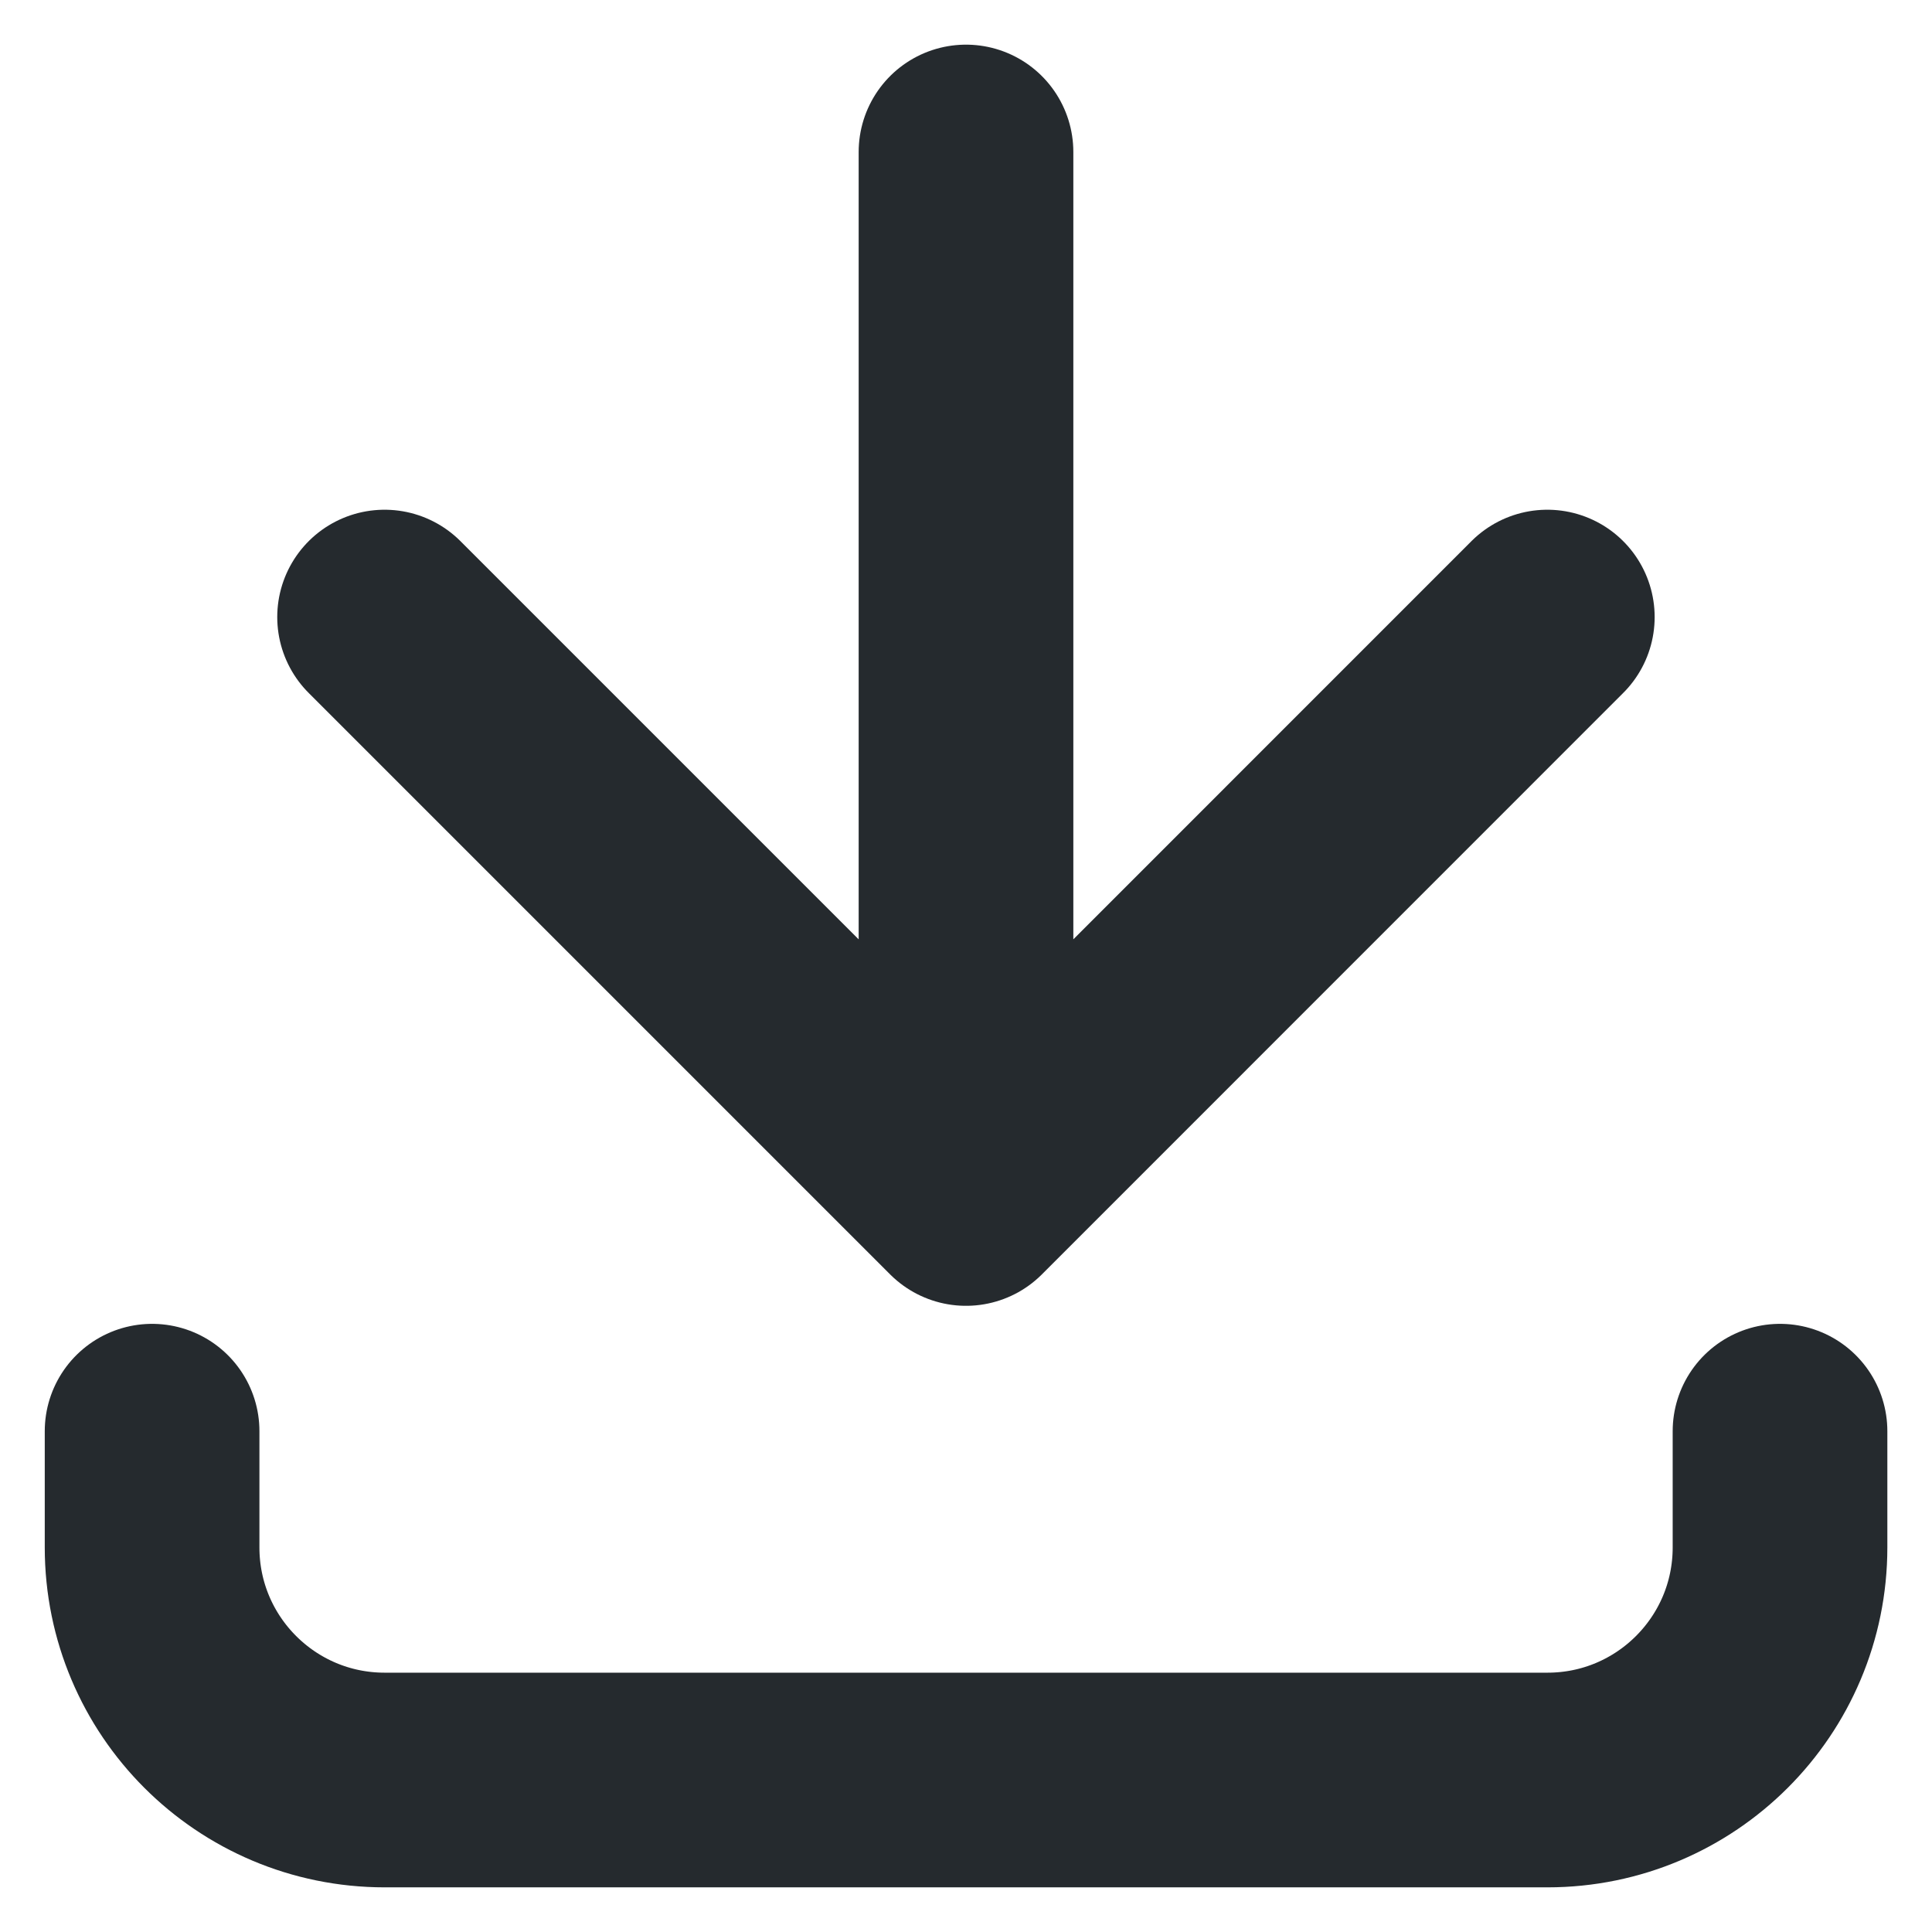
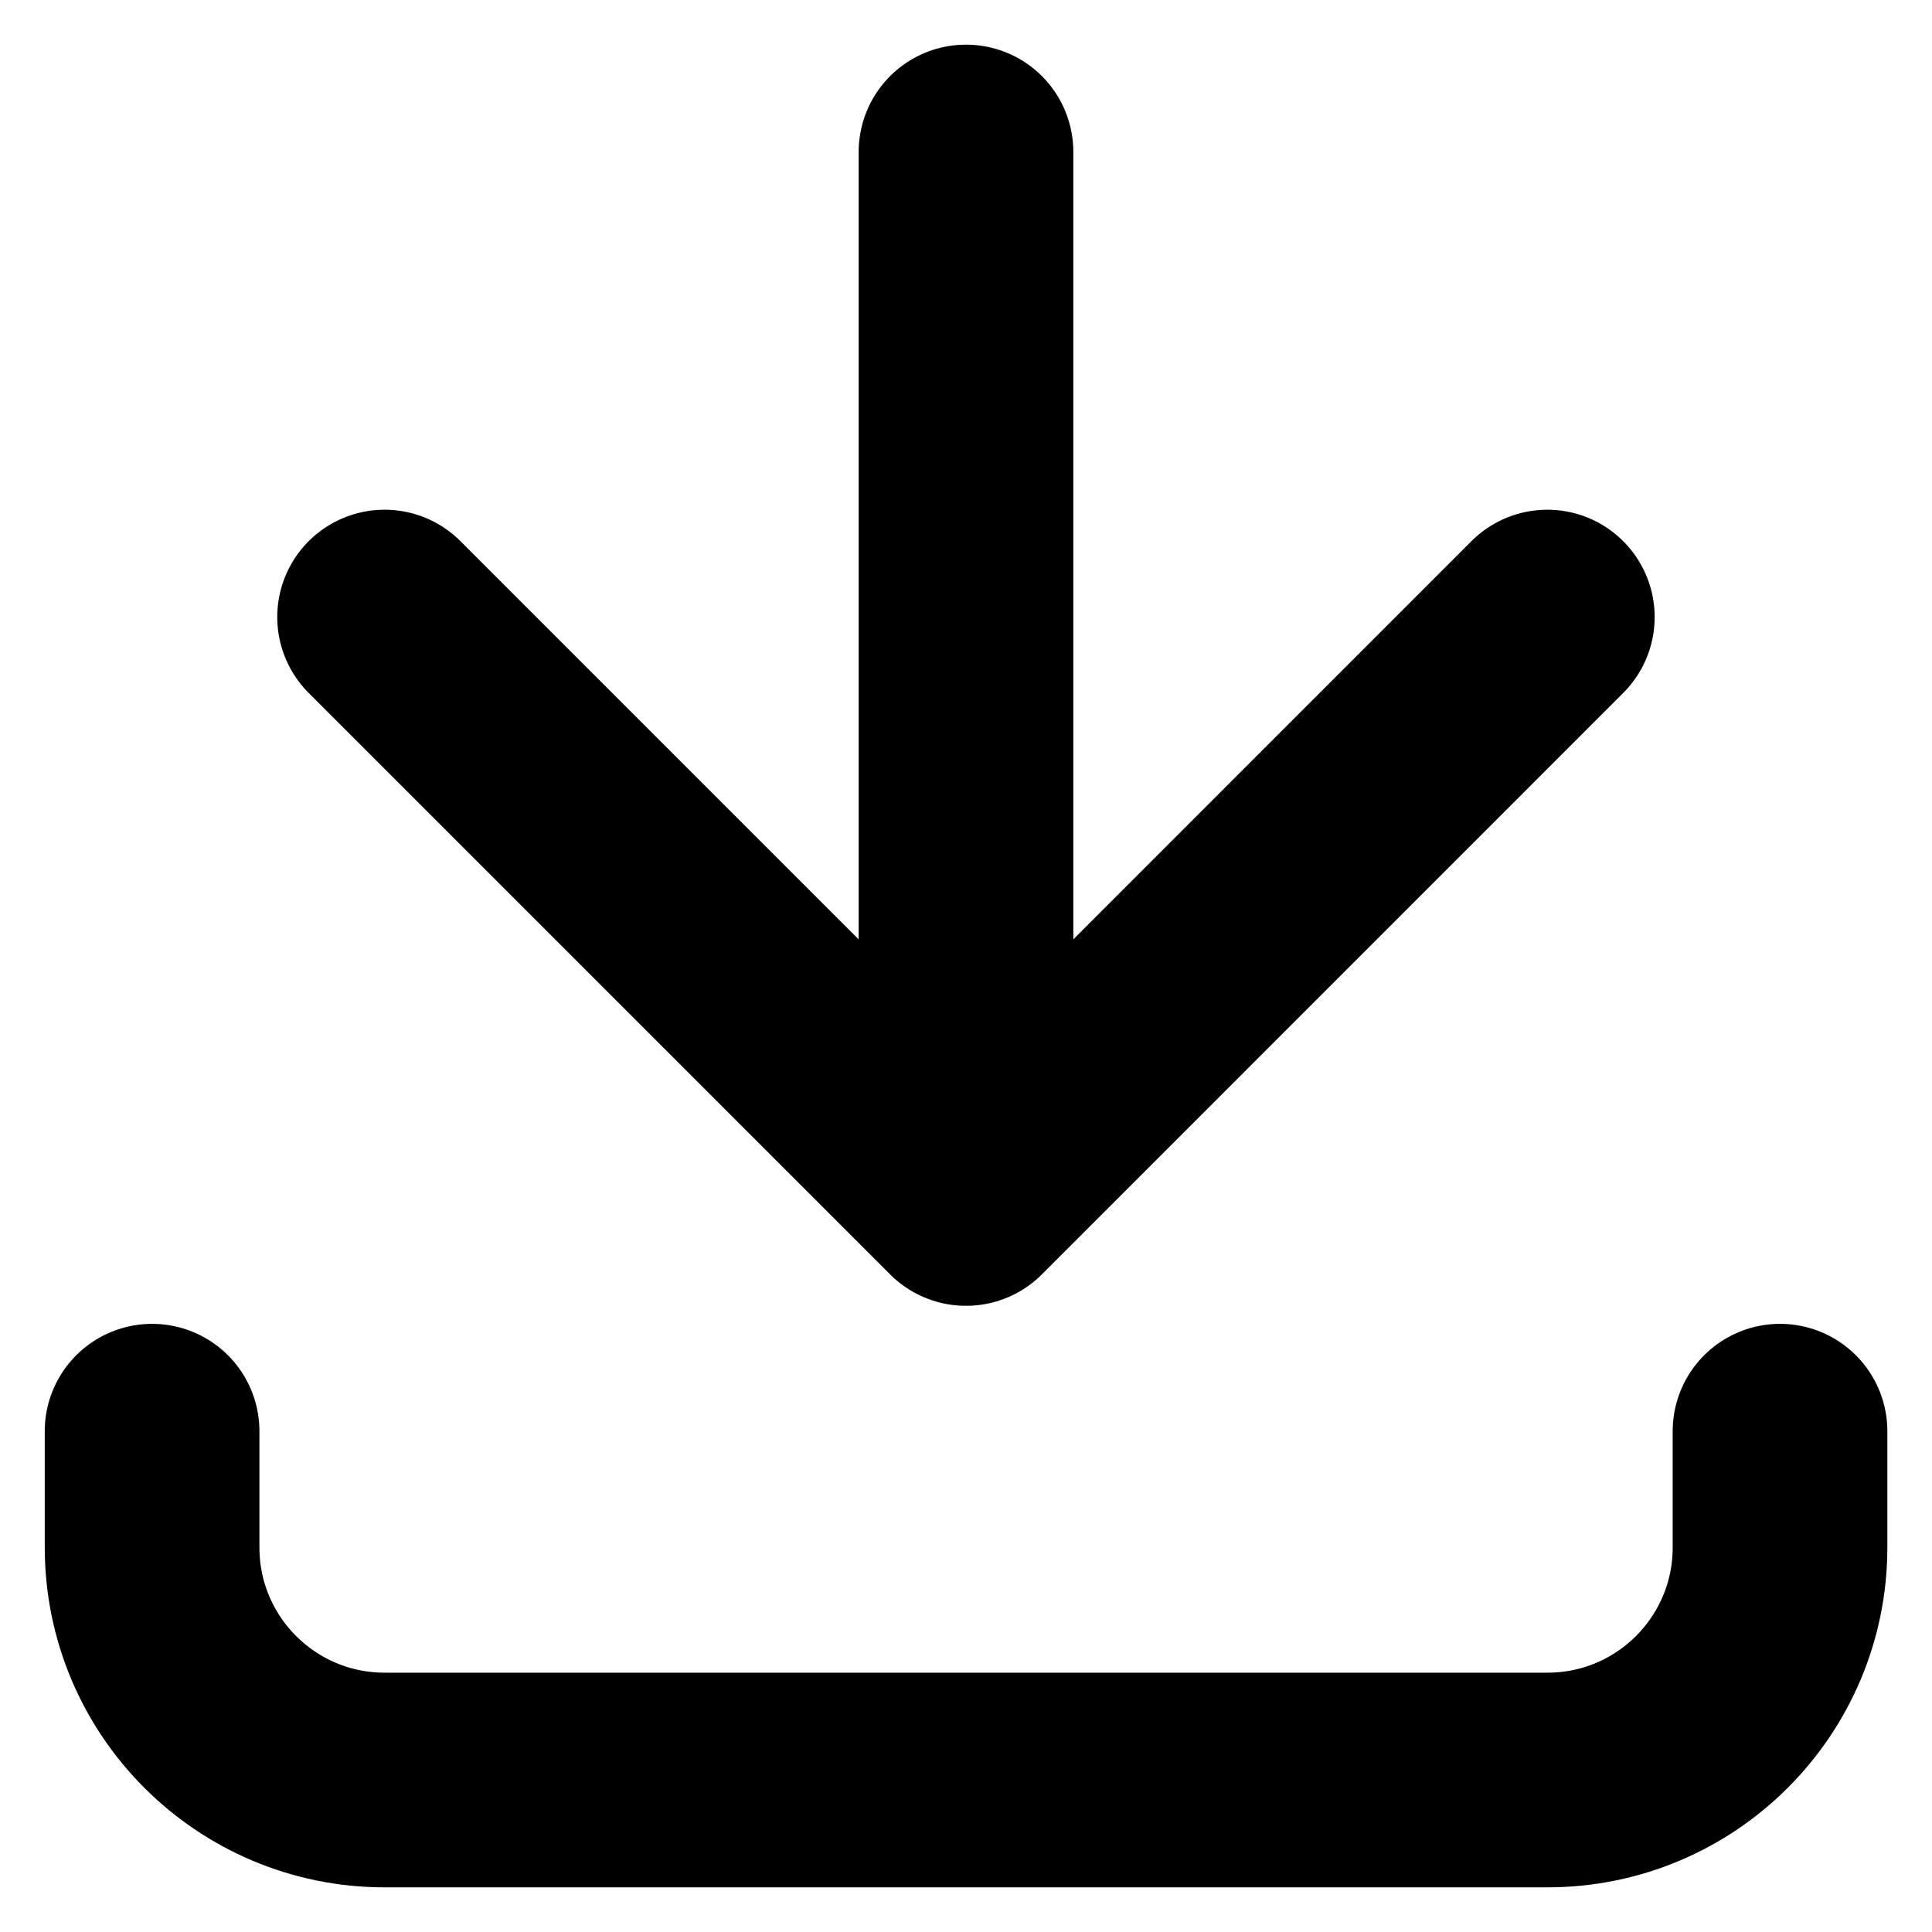
<svg xmlns="http://www.w3.org/2000/svg" viewBox="0 0 18 18" fill="none">
-   <path d="M3.583 5.749L9 11.166M9 11.166L14.416 5.749M9 11.166L9 1.416" stroke="#252A2E" stroke-width="2" stroke-linecap="round" stroke-linejoin="round" />
-   <path d="M1.417 13.334L1.417 14.417C1.417 15.614 2.387 16.584 3.584 16.584L14.417 16.584C15.614 16.584 16.584 15.614 16.584 14.417V13.334" stroke="#252A2E" stroke-width="2" stroke-linecap="round" />
+   <path d="M3.583 5.749L9 11.166M9 11.166L14.416 5.749M9 11.166L9 1.416" stroke="currentColor" stroke-width="2" stroke-linecap="round" stroke-linejoin="round" />
+   <path d="M1.417 13.334L1.417 14.417C1.417 15.614 2.387 16.584 3.584 16.584L14.417 16.584C15.614 16.584 16.584 15.614 16.584 14.417V13.334" stroke="currentColor" stroke-width="2" stroke-linecap="round" />
</svg>
